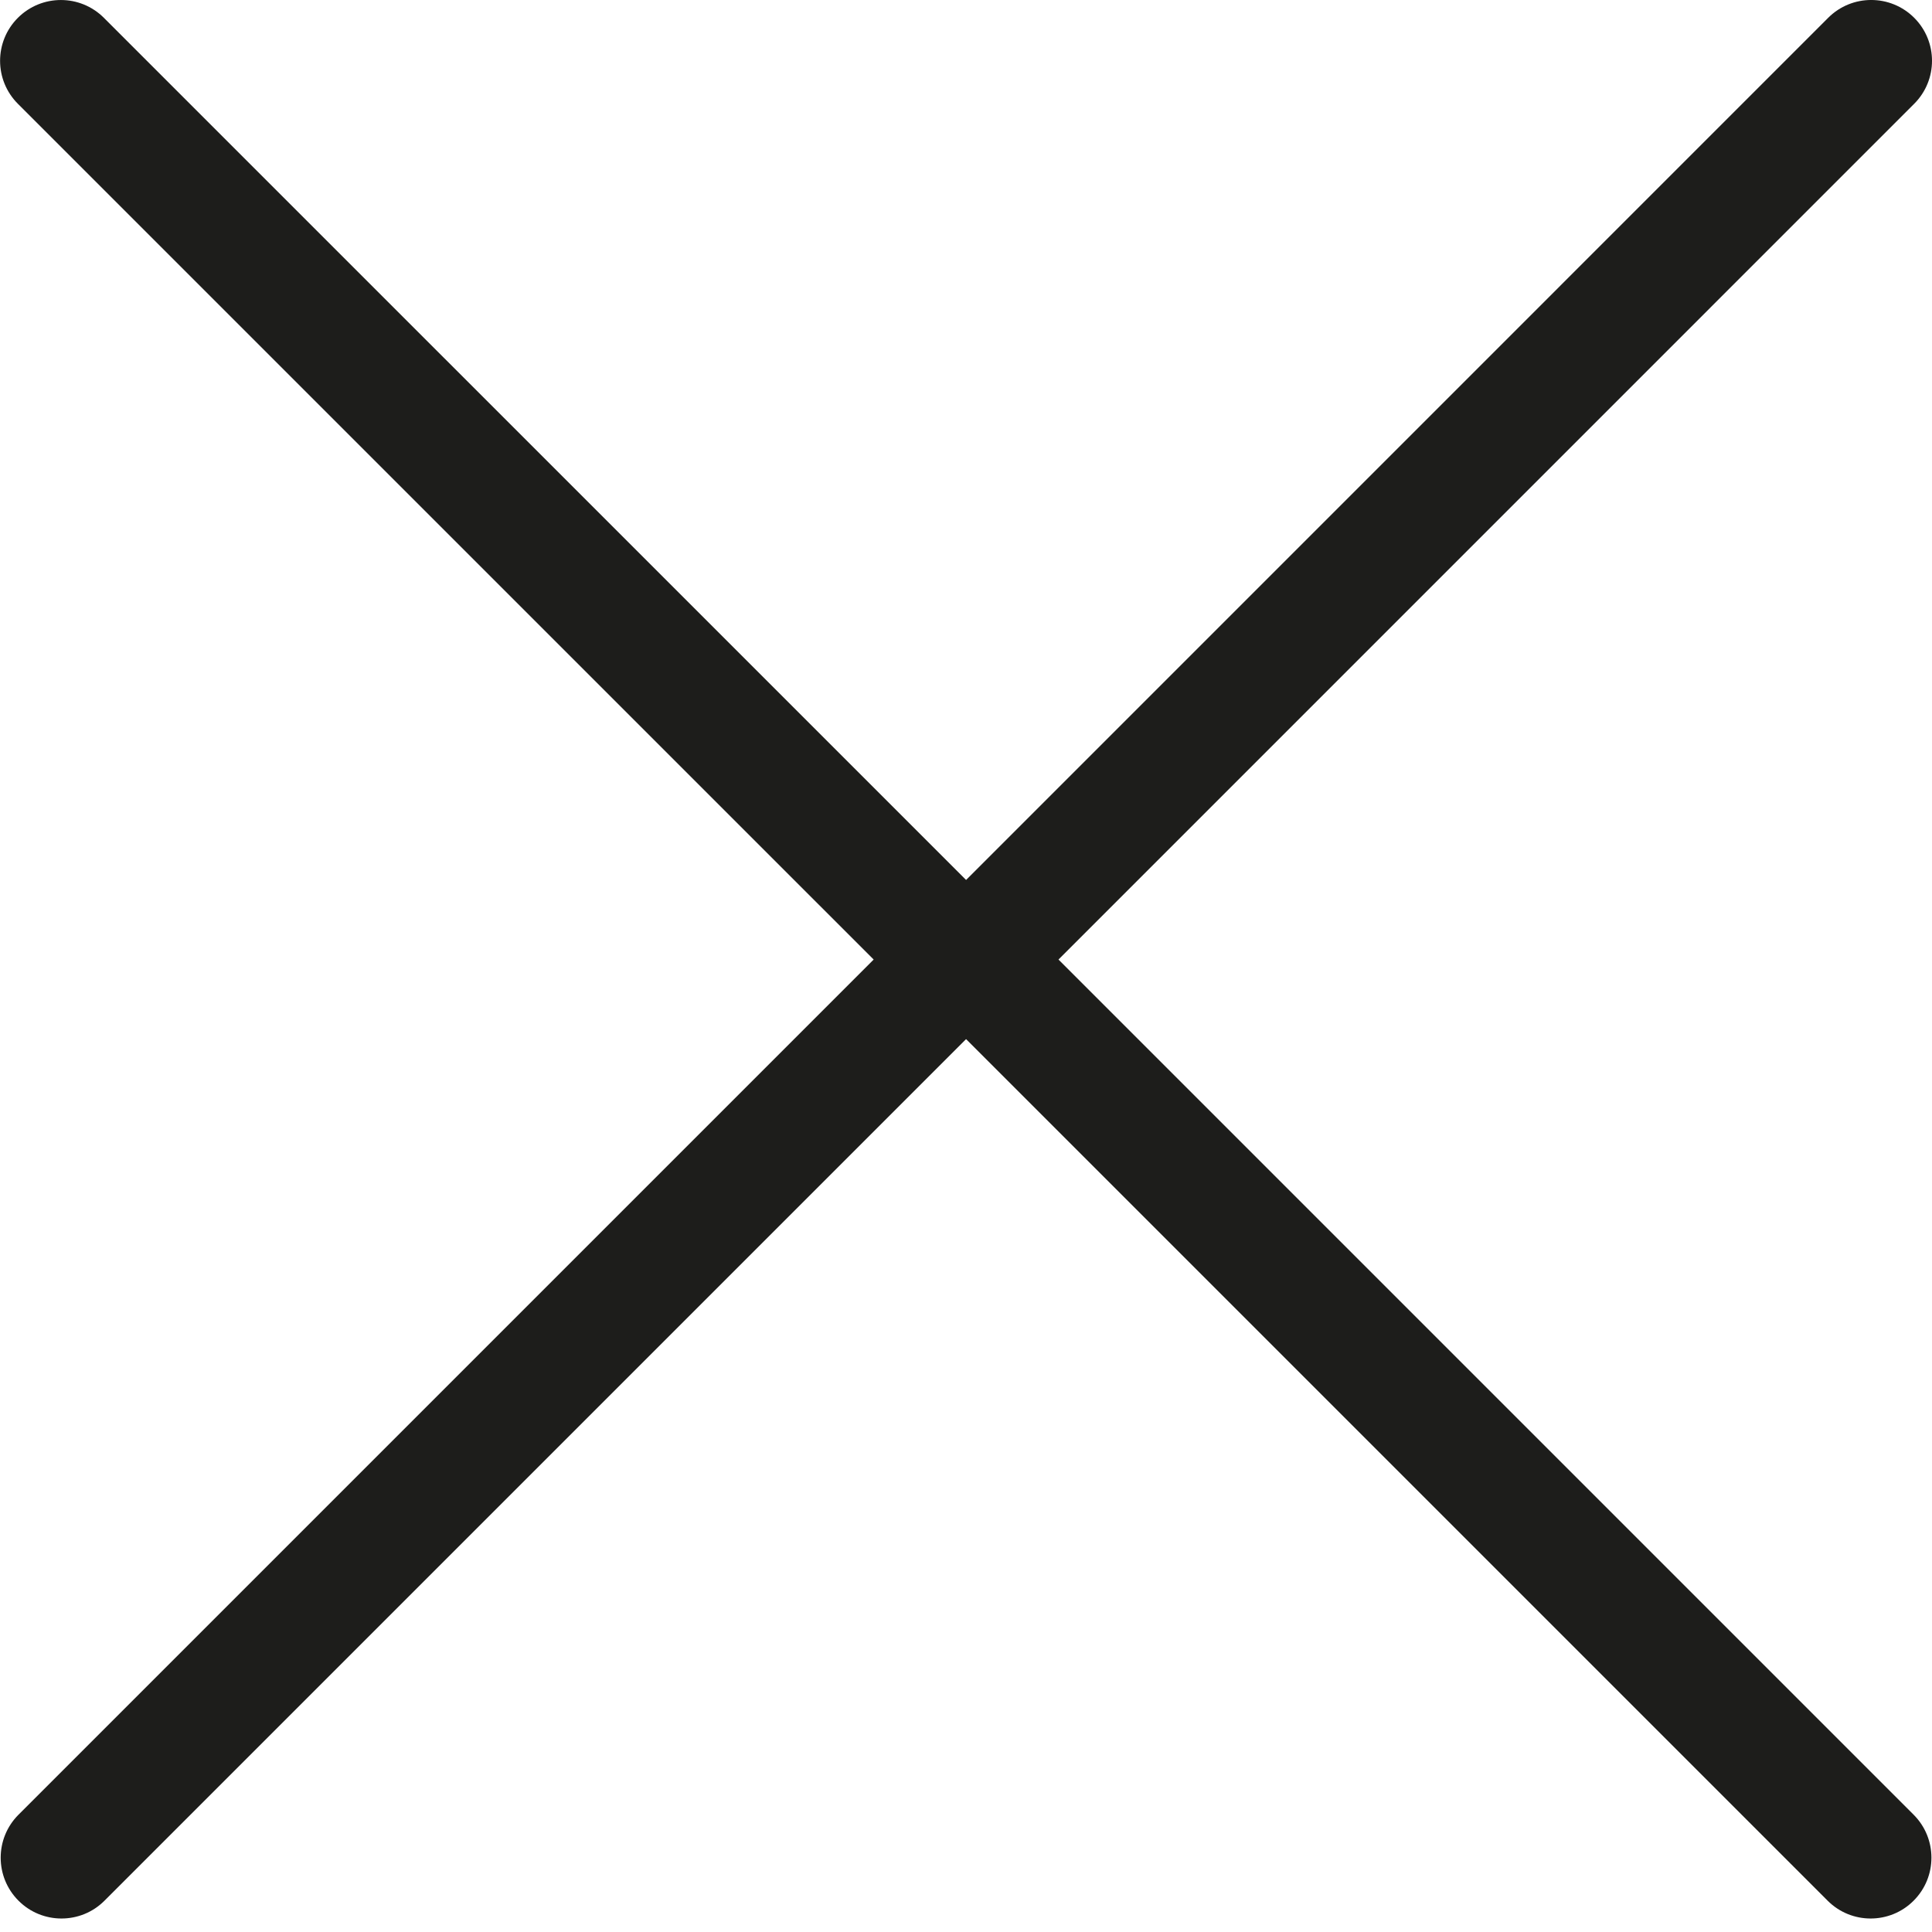
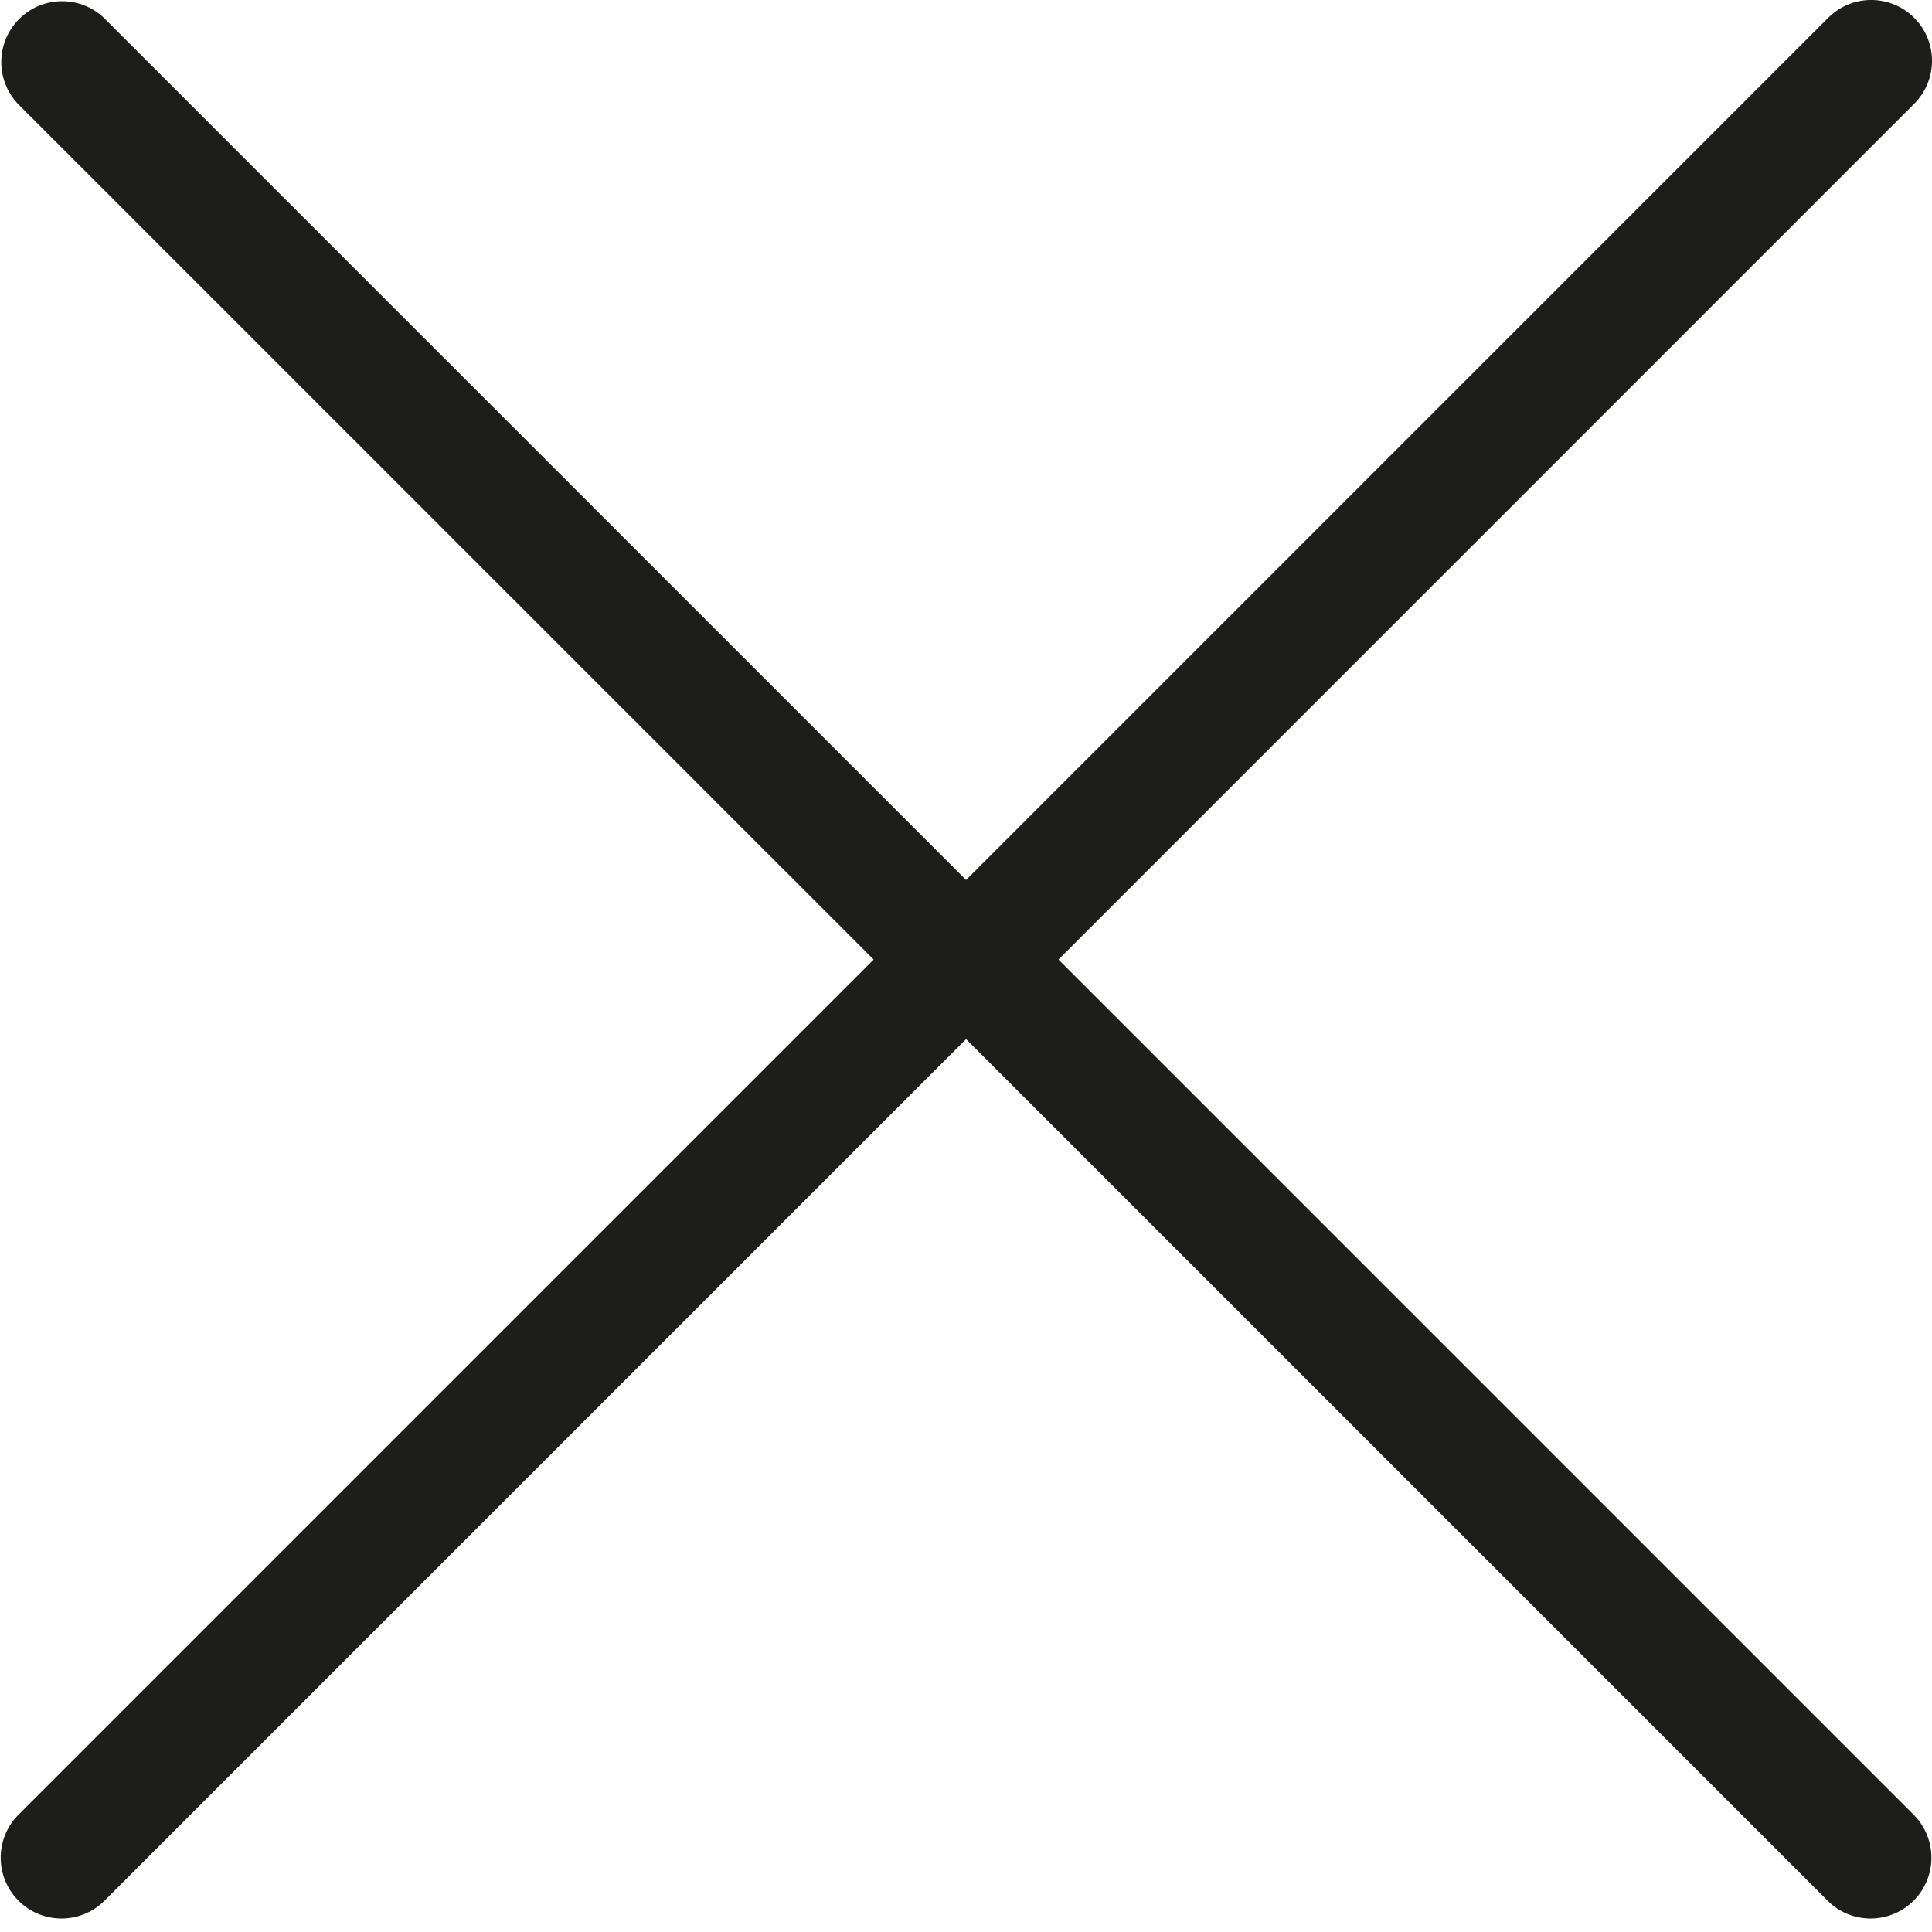
- <svg xmlns="http://www.w3.org/2000/svg" width="64" version="1.1" height="64" viewBox="0 0 64 64" enable-background="new 0 0 64 64">
-   <g>
-     <path fill="#1D1D1B" d="M28.941,31.786L0.613,60.114c-0.787,0.787-0.787,2.062,0,2.849c0.393,0.394,0.909,0.59,1.424,0.59   c0.516,0,1.031-0.196,1.424-0.59l28.541-28.541l28.541,28.541c0.394,0.394,0.909,0.59,1.424,0.59c0.515,0,1.031-0.196,1.424-0.59   c0.787-0.787,0.787-2.062,0-2.849L35.064,31.786L63.41,3.438c0.787-0.787,0.787-2.062,0-2.849c-0.787-0.786-2.062-0.786-2.848,0   L32.003,29.15L3.441,0.59c-0.787-0.786-2.061-0.786-2.848,0c-0.787,0.787-0.787,2.062,0,2.849L28.941,31.786z" />
-   </g>
+ <svg xmlns="http://www.w3.org/2000/svg" width="64" height="64">
+   <path fill="#1D1D1B" d="M28.941 31.786L.613 60.114a2.014 2.014 0 102.848 2.849l28.541-28.541 28.541 28.541c.394.394.909.59 1.424.59a2.014 2.014 0 001.424-3.439L35.064 31.786 63.41 3.438A2.014 2.014 0 1060.562.589L32.003 29.15 3.441.59A2.015 2.015 0 00.593 3.439l28.348 28.347z" />
</svg>
